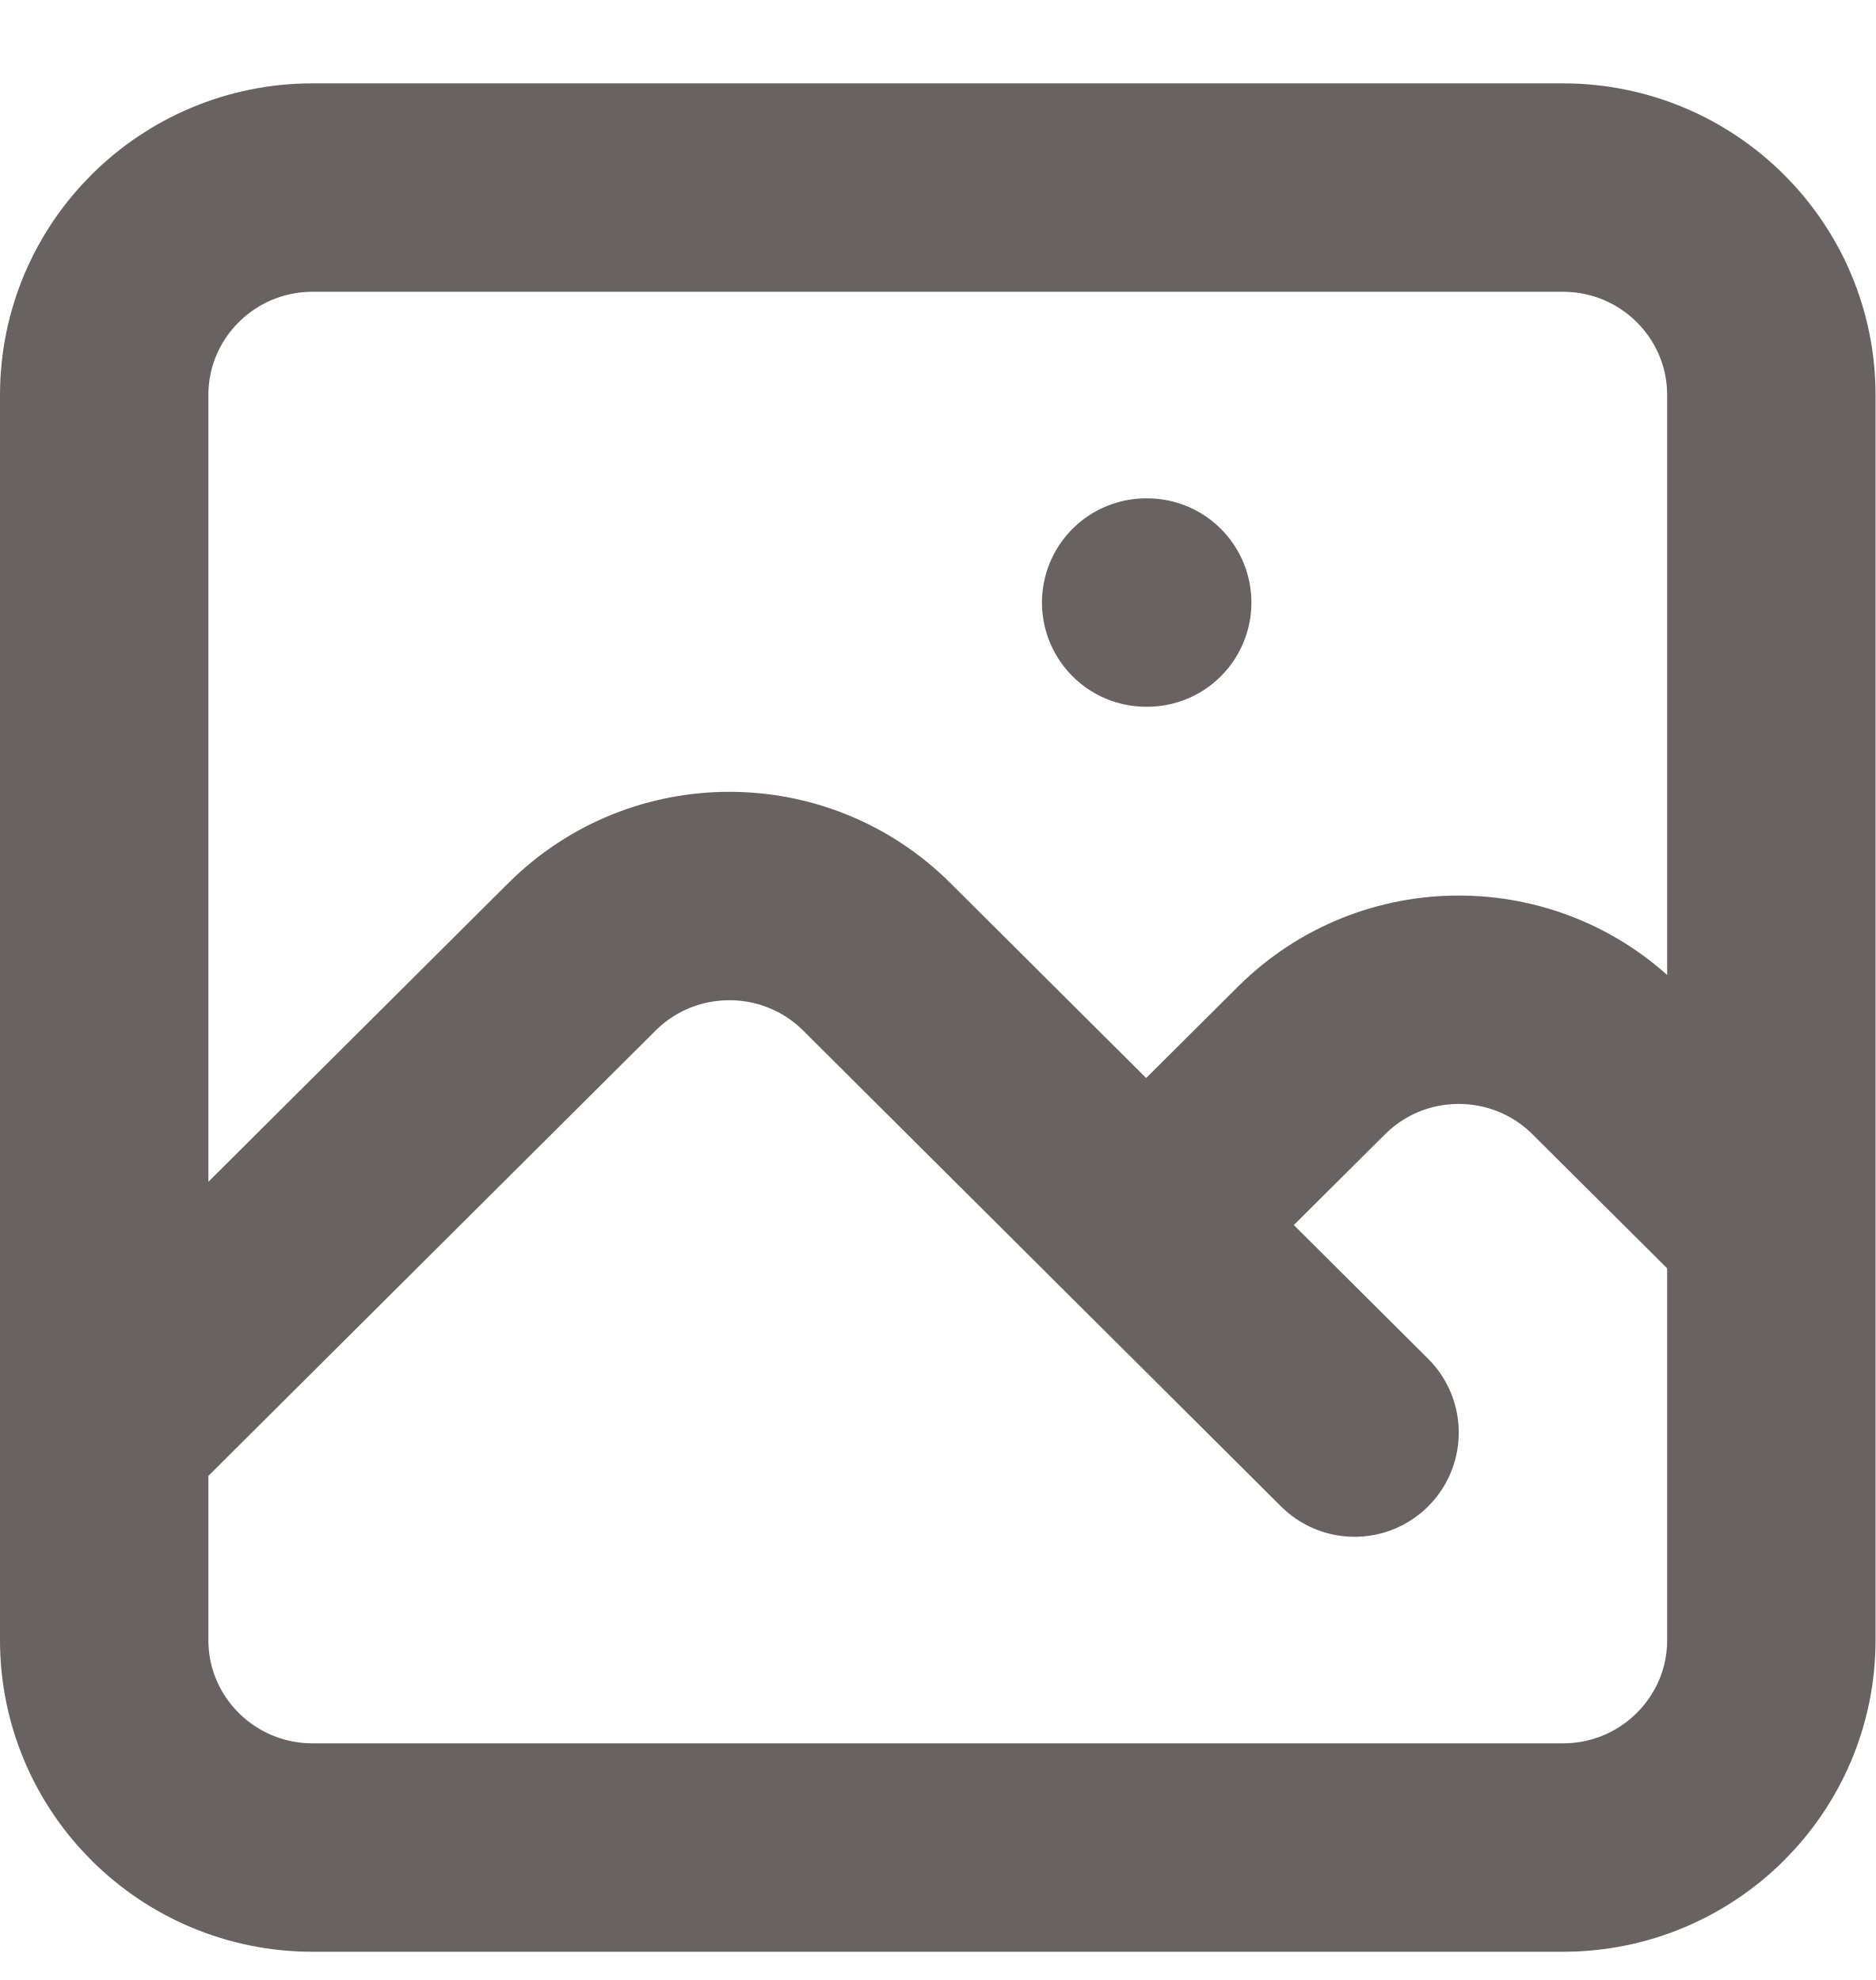
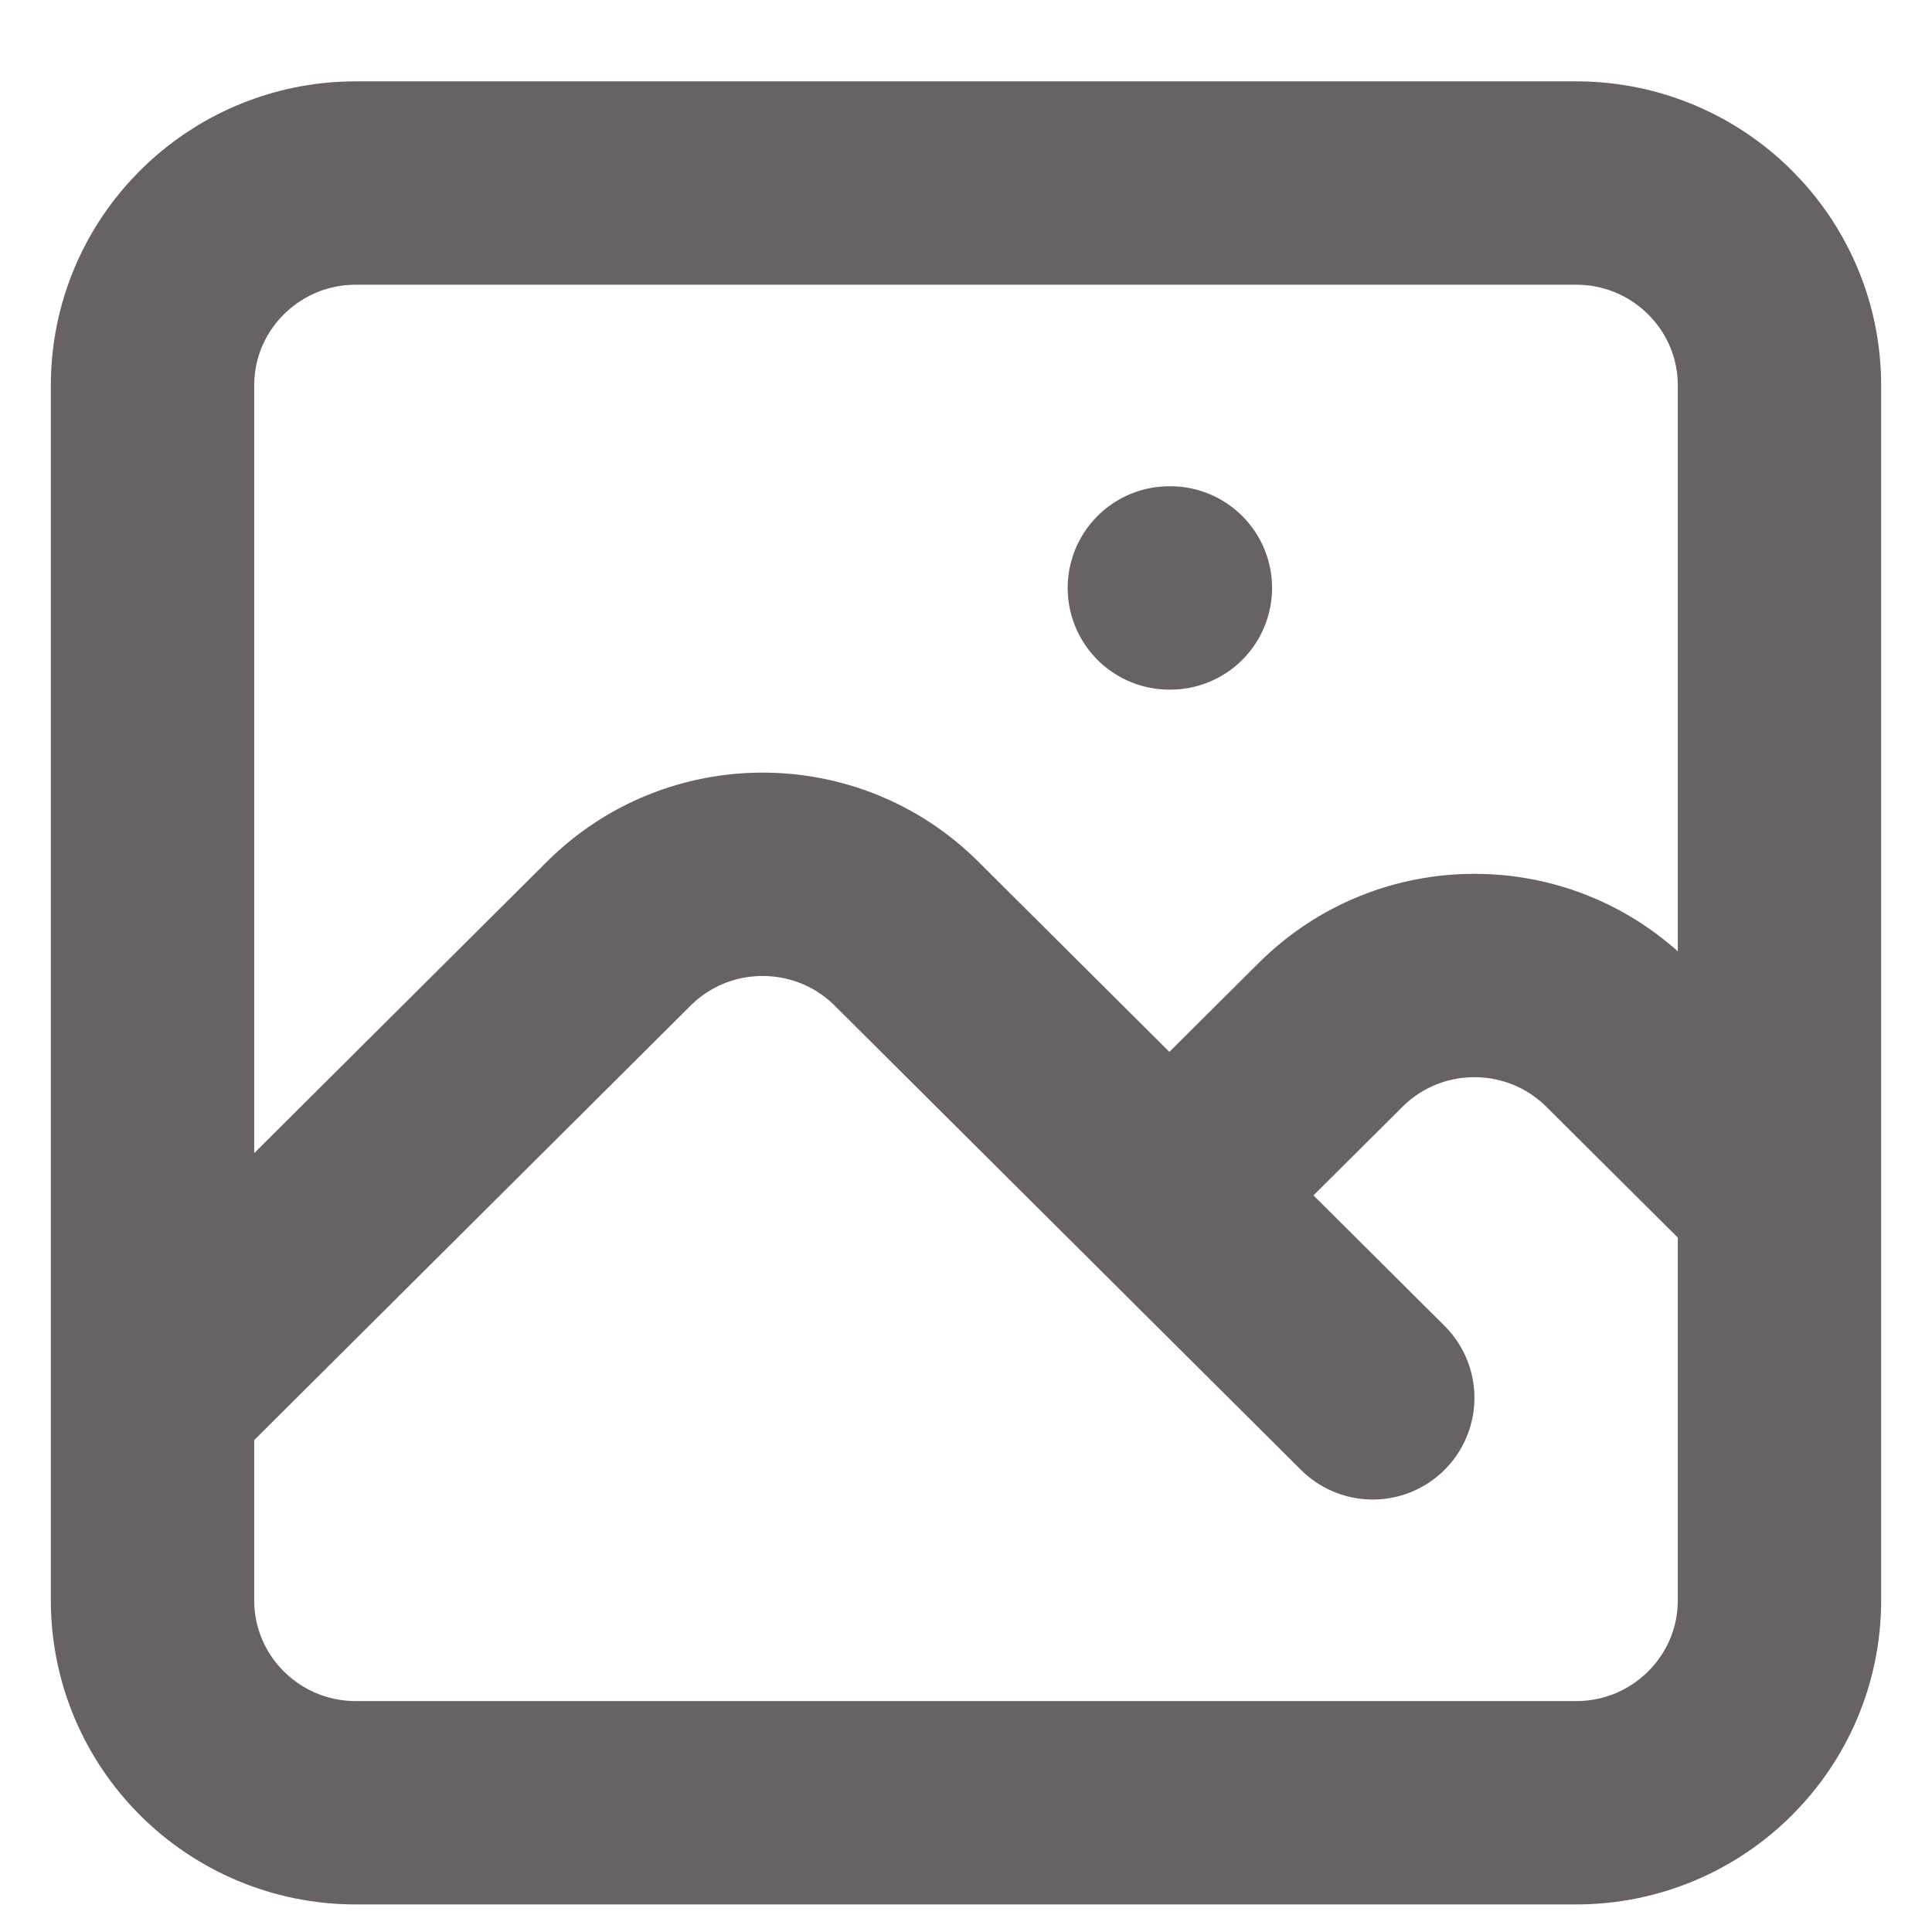
- <svg xmlns="http://www.w3.org/2000/svg" width="18" height="19" viewBox="0 0 18 19" fill="none">
+ <svg xmlns="http://www.w3.org/2000/svg" width="24" height="24" viewBox="0 0 18 19" fill="none">
  <path d="M1 13.747L5.586 9.181C6.367 8.404 7.633 8.404 8.414 9.181L13 13.747M11 11.755L12.586 10.177C13.367 9.399 14.633 9.399 15.414 10.177L17 11.755M11 5.782H11.01M3 17.729H15C16.105 17.729 17 16.837 17 15.738V3.791C17 2.692 16.105 1.8 15 1.8H3C1.895 1.8 1 2.692 1 3.791V15.738C1 16.837 1.895 17.729 3 17.729Z" stroke="#696262" stroke-width="2" stroke-linecap="round" stroke-linejoin="round" />
</svg>
